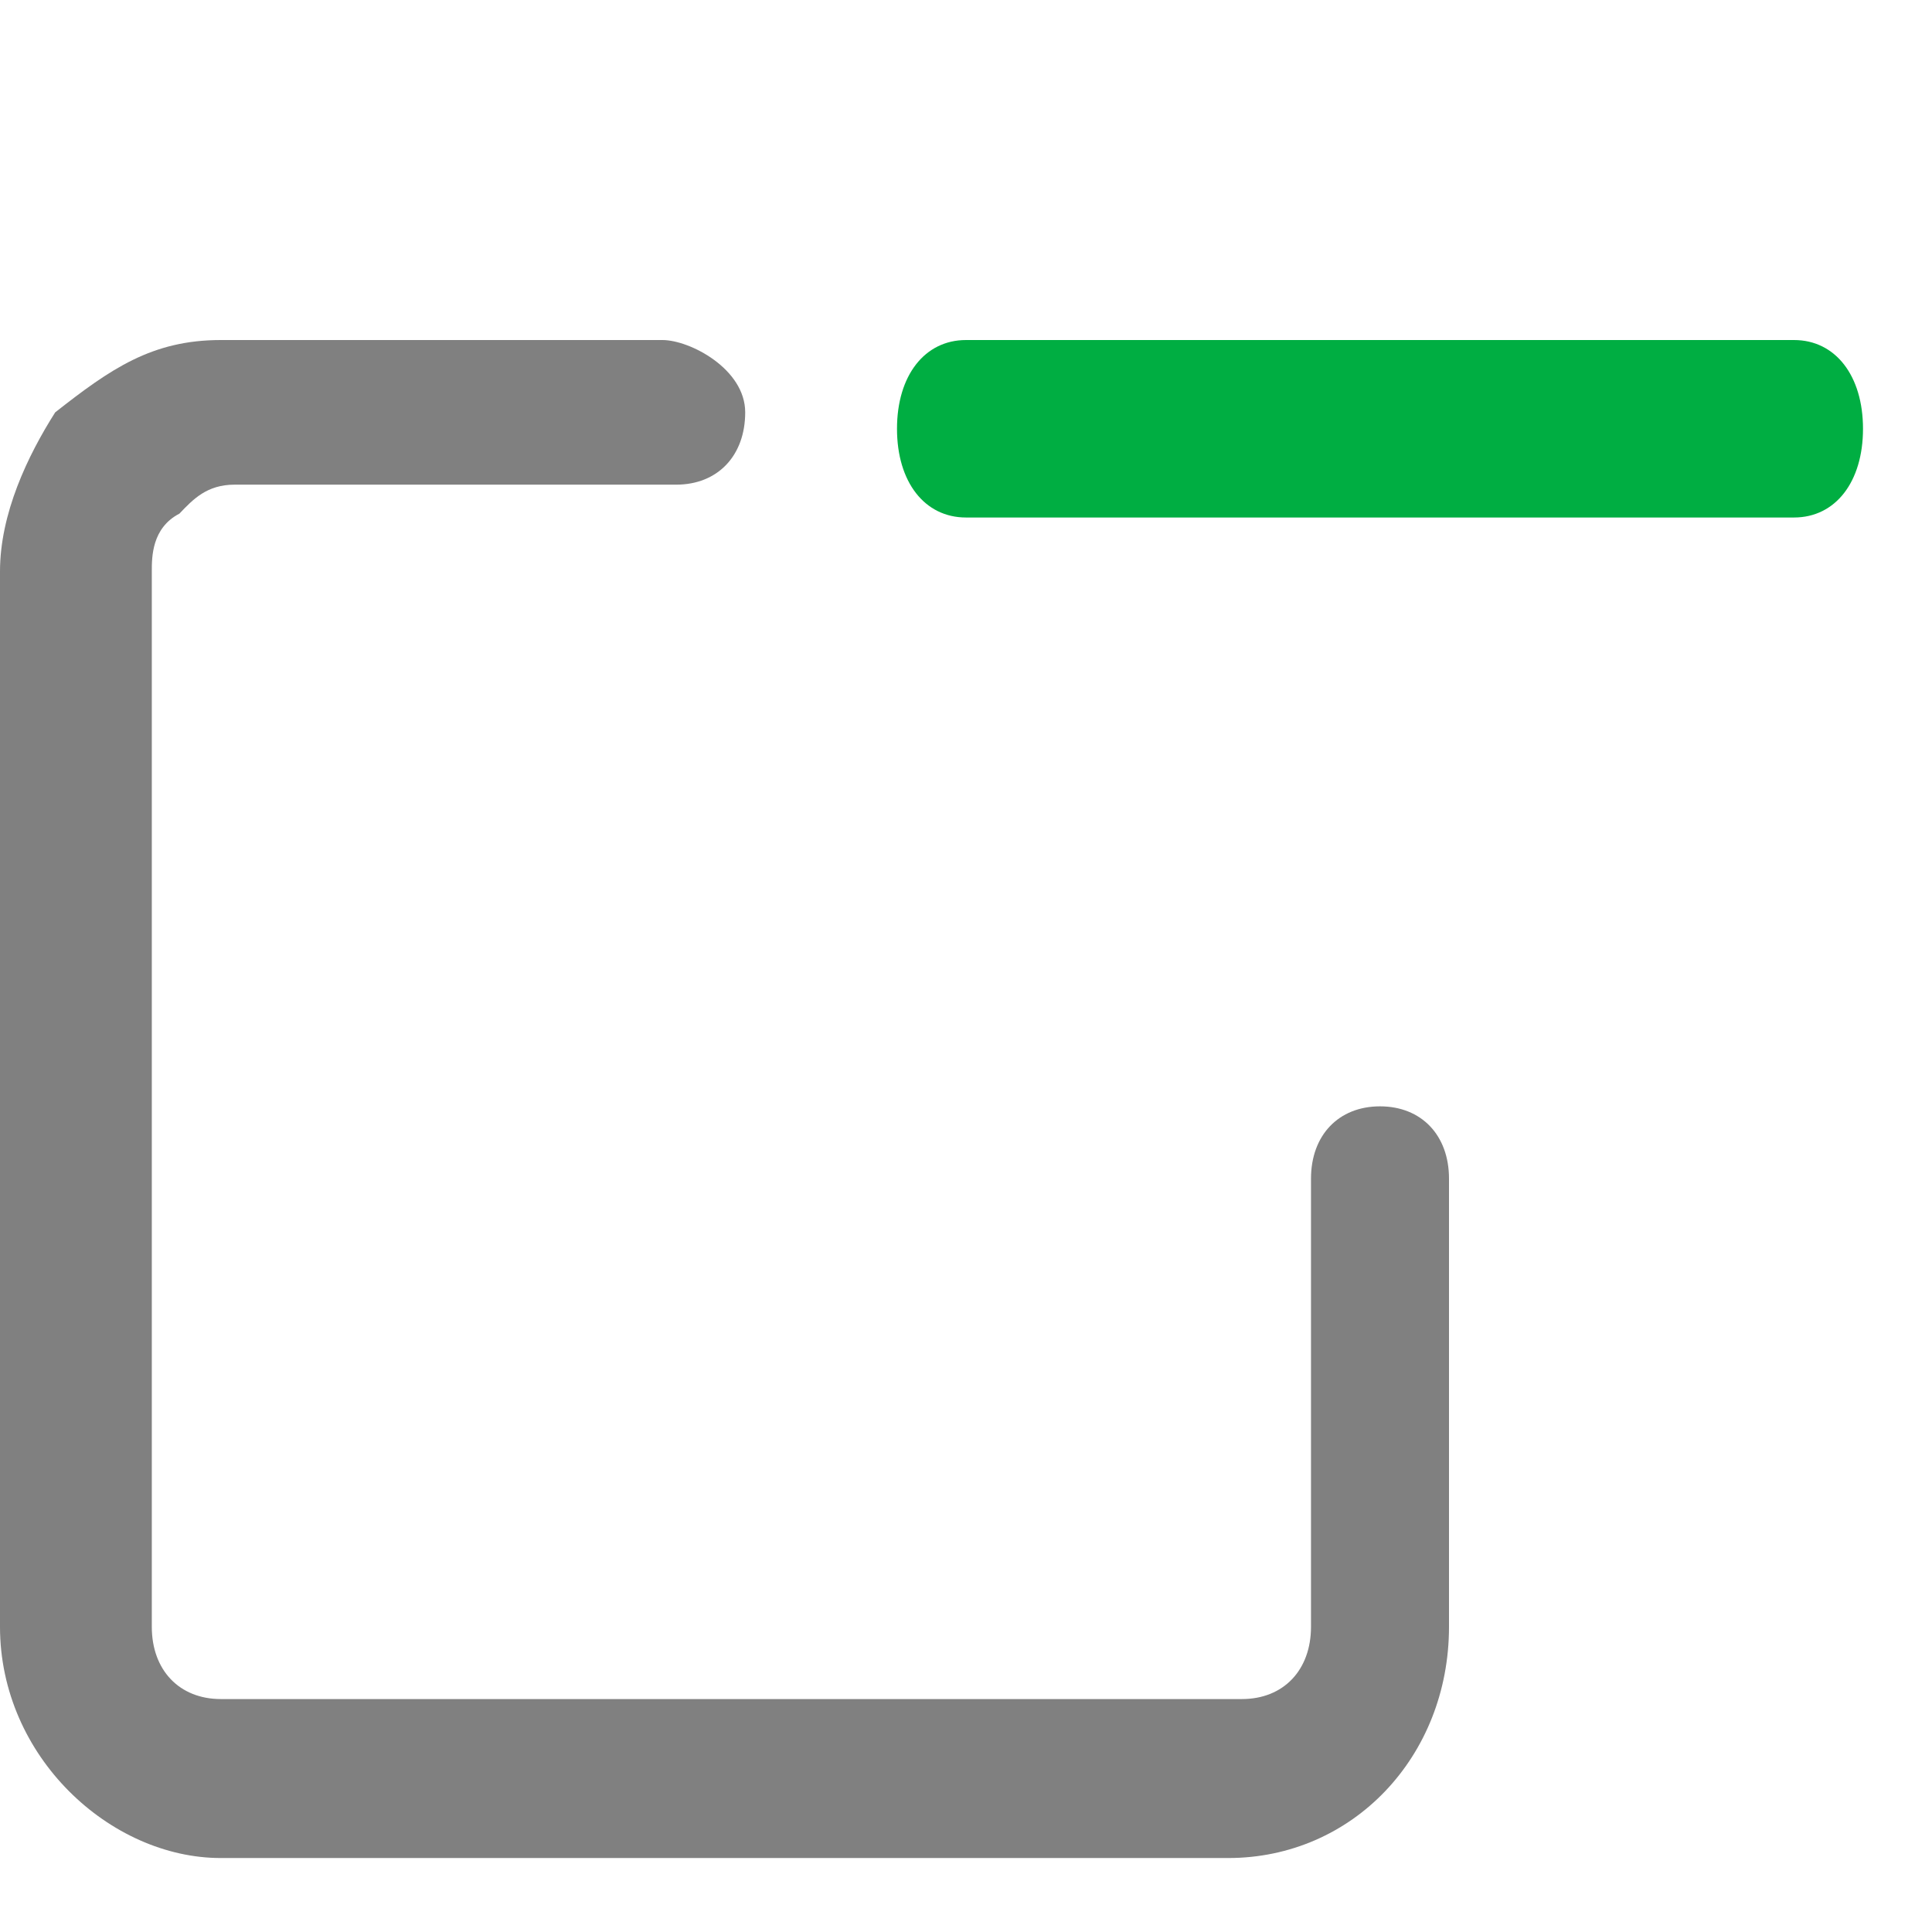
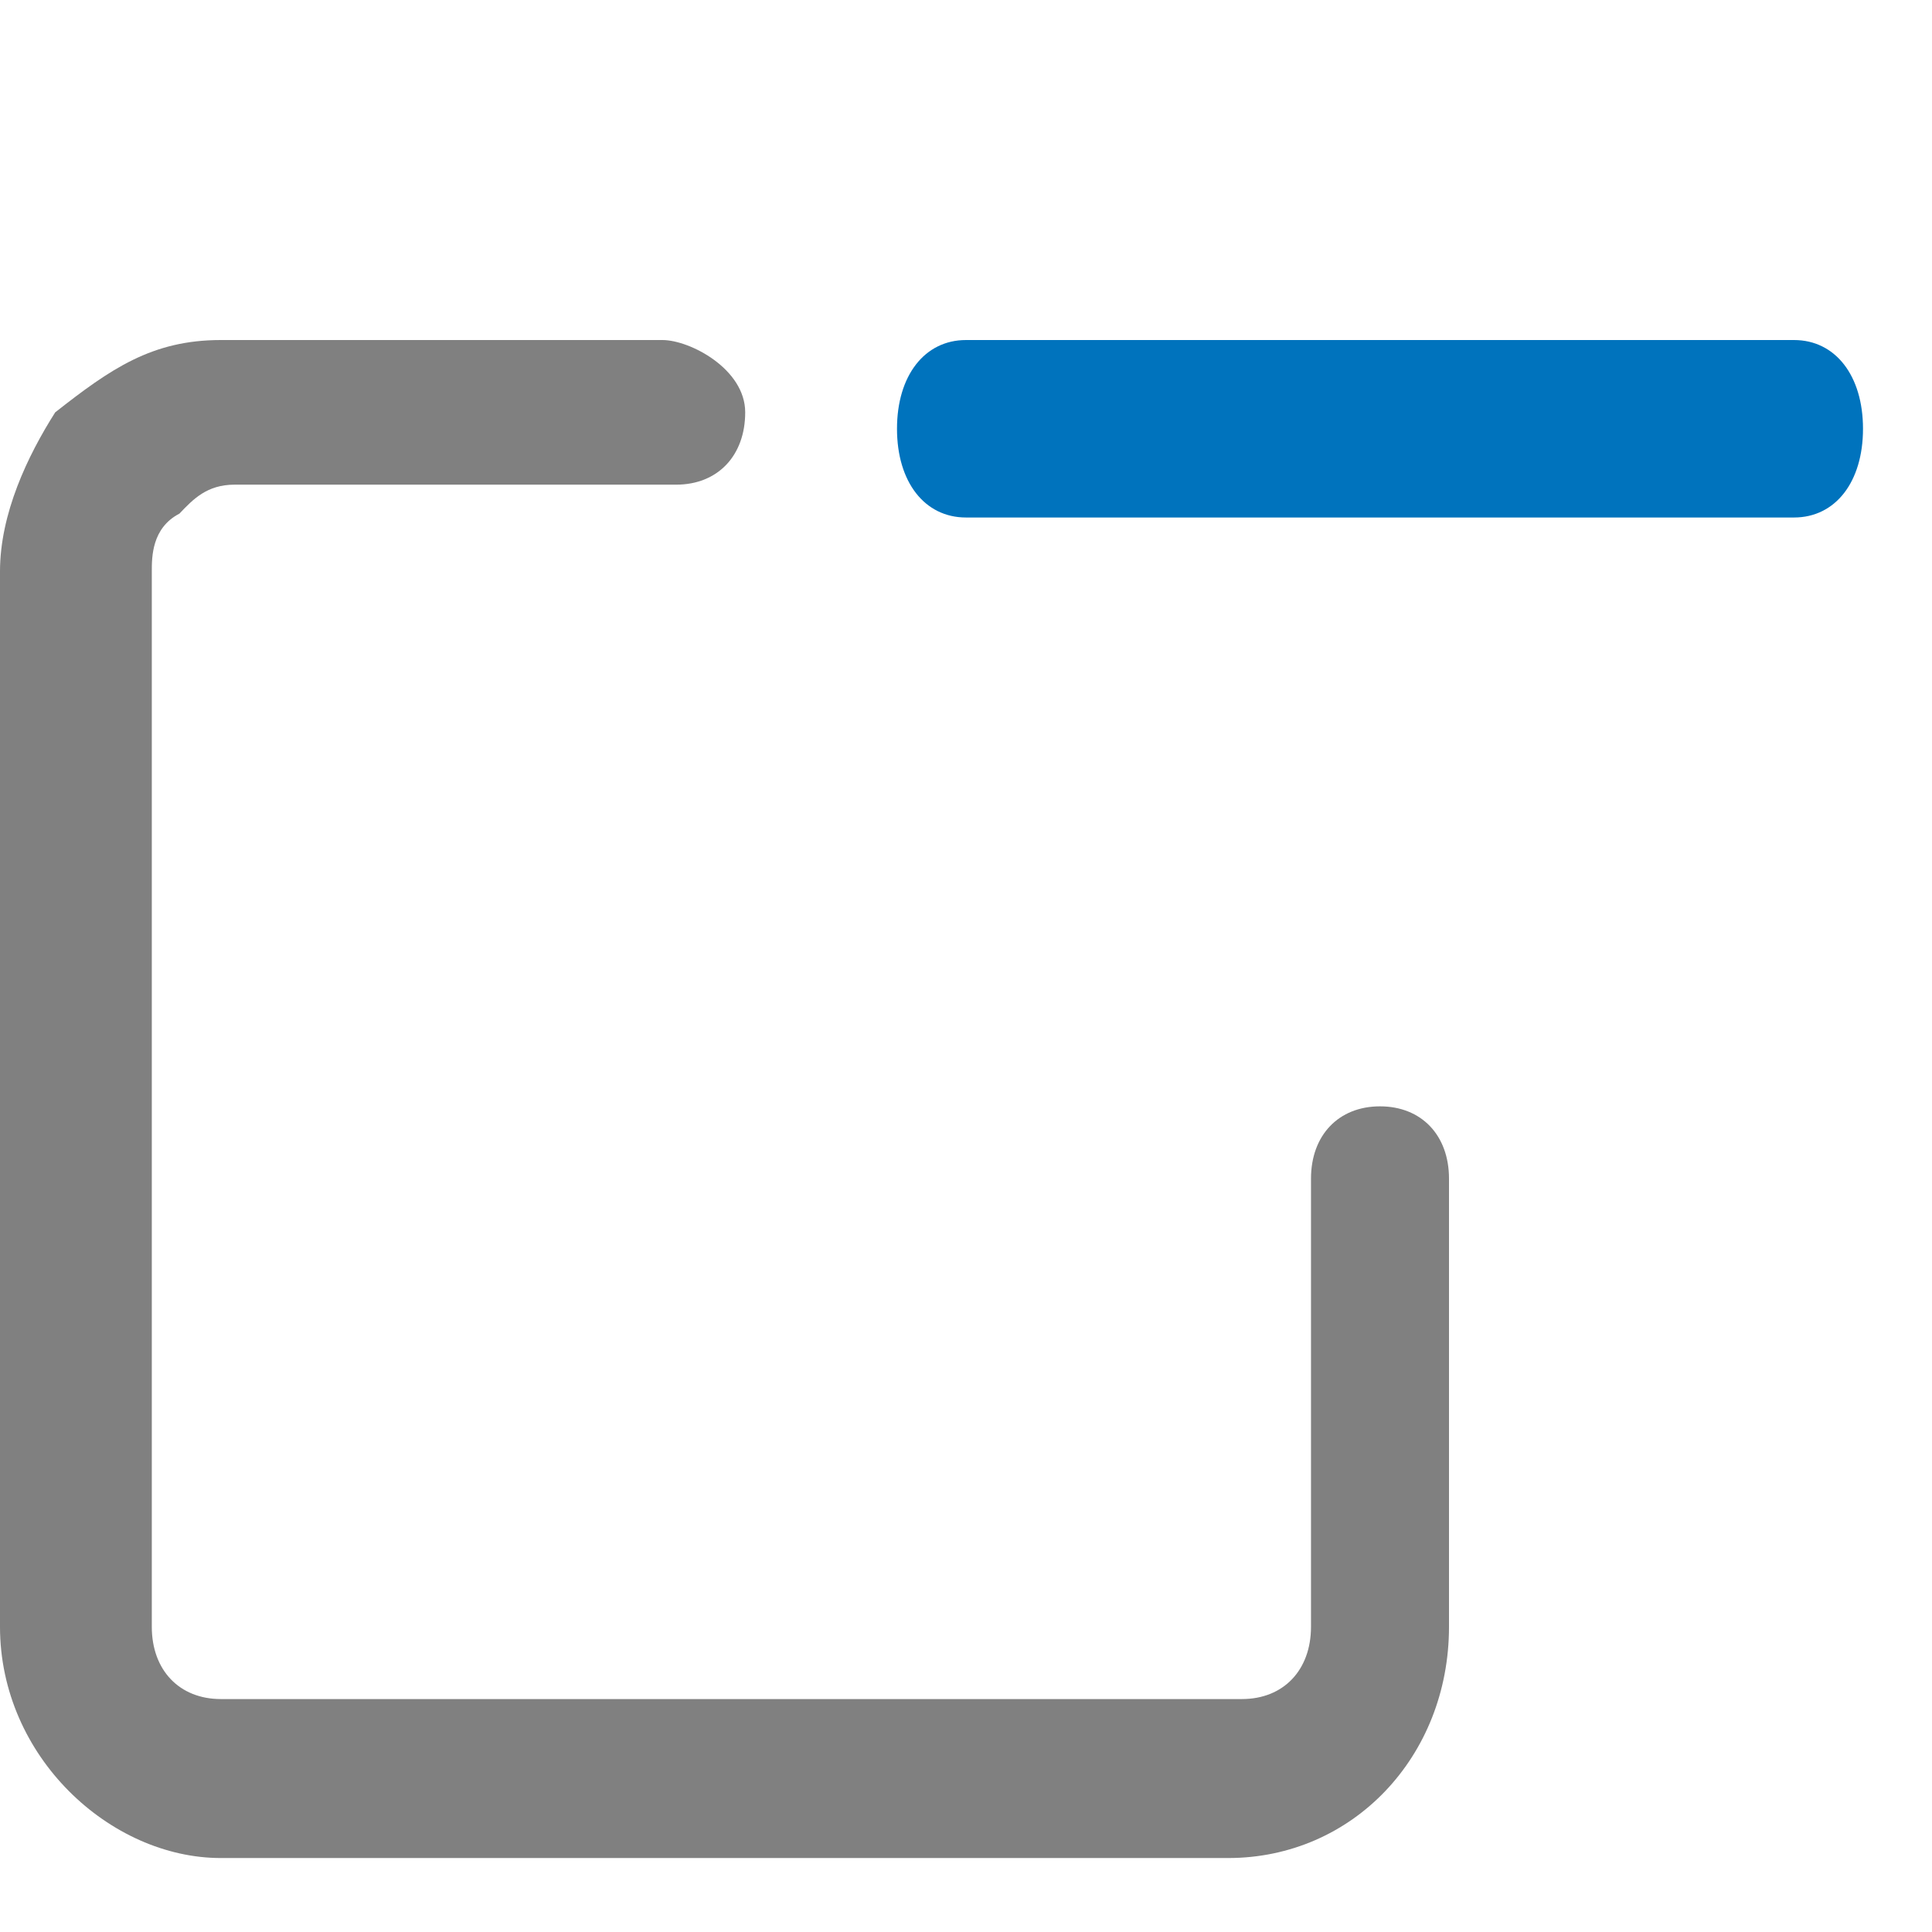
<svg xmlns="http://www.w3.org/2000/svg" width="14" height="14" viewBox="0 0 14 14" fill="none">
-   <path d="M13 3.75H7C6.7 3.75 6.5 3.493 6.5 3.107C6.5 2.722 6.7 2.464 7 2.464H13C13.3 2.464 13.5 2.722 13.5 3.107C13.5 3.493 13.3 3.75 13 3.75Z" fill="#00AE42" />
+   <path d="M13 3.75H7C6.7 3.75 6.5 3.493 6.5 3.107C6.5 2.722 6.7 2.464 7 2.464H13C13.3 2.464 13.5 2.722 13.5 3.107C13.5 3.493 13.3 3.75 13 3.75Z" fill="#0073BD" />
  <path d="M10 8.017C9.7 8.017 9.5 8.226 9.5 8.541V10.741V11.788C9.5 12.103 9.3 12.312 9 12.312H1.6C1.3 12.312 1.1 12.103 1.1 11.788V4.141C1.1 4.036 1.1 3.826 1.3 3.722C1.4 3.617 1.5 3.512 1.7 3.512H4.9C5.2 3.512 5.4 3.303 5.4 2.988C5.4 2.674 5 2.464 4.8 2.464H2.7H1.6C1.1 2.464 0.8 2.674 0.4 2.988C0.2 3.303 0 3.722 0 4.141V11.788C0 12.731 0.8 13.464 1.6 13.464H8.9C9.8 13.464 10.5 12.731 10.5 11.788V10.741V8.541C10.5 8.226 10.3 8.017 10 8.017Z" fill="#808080" />
</svg>
